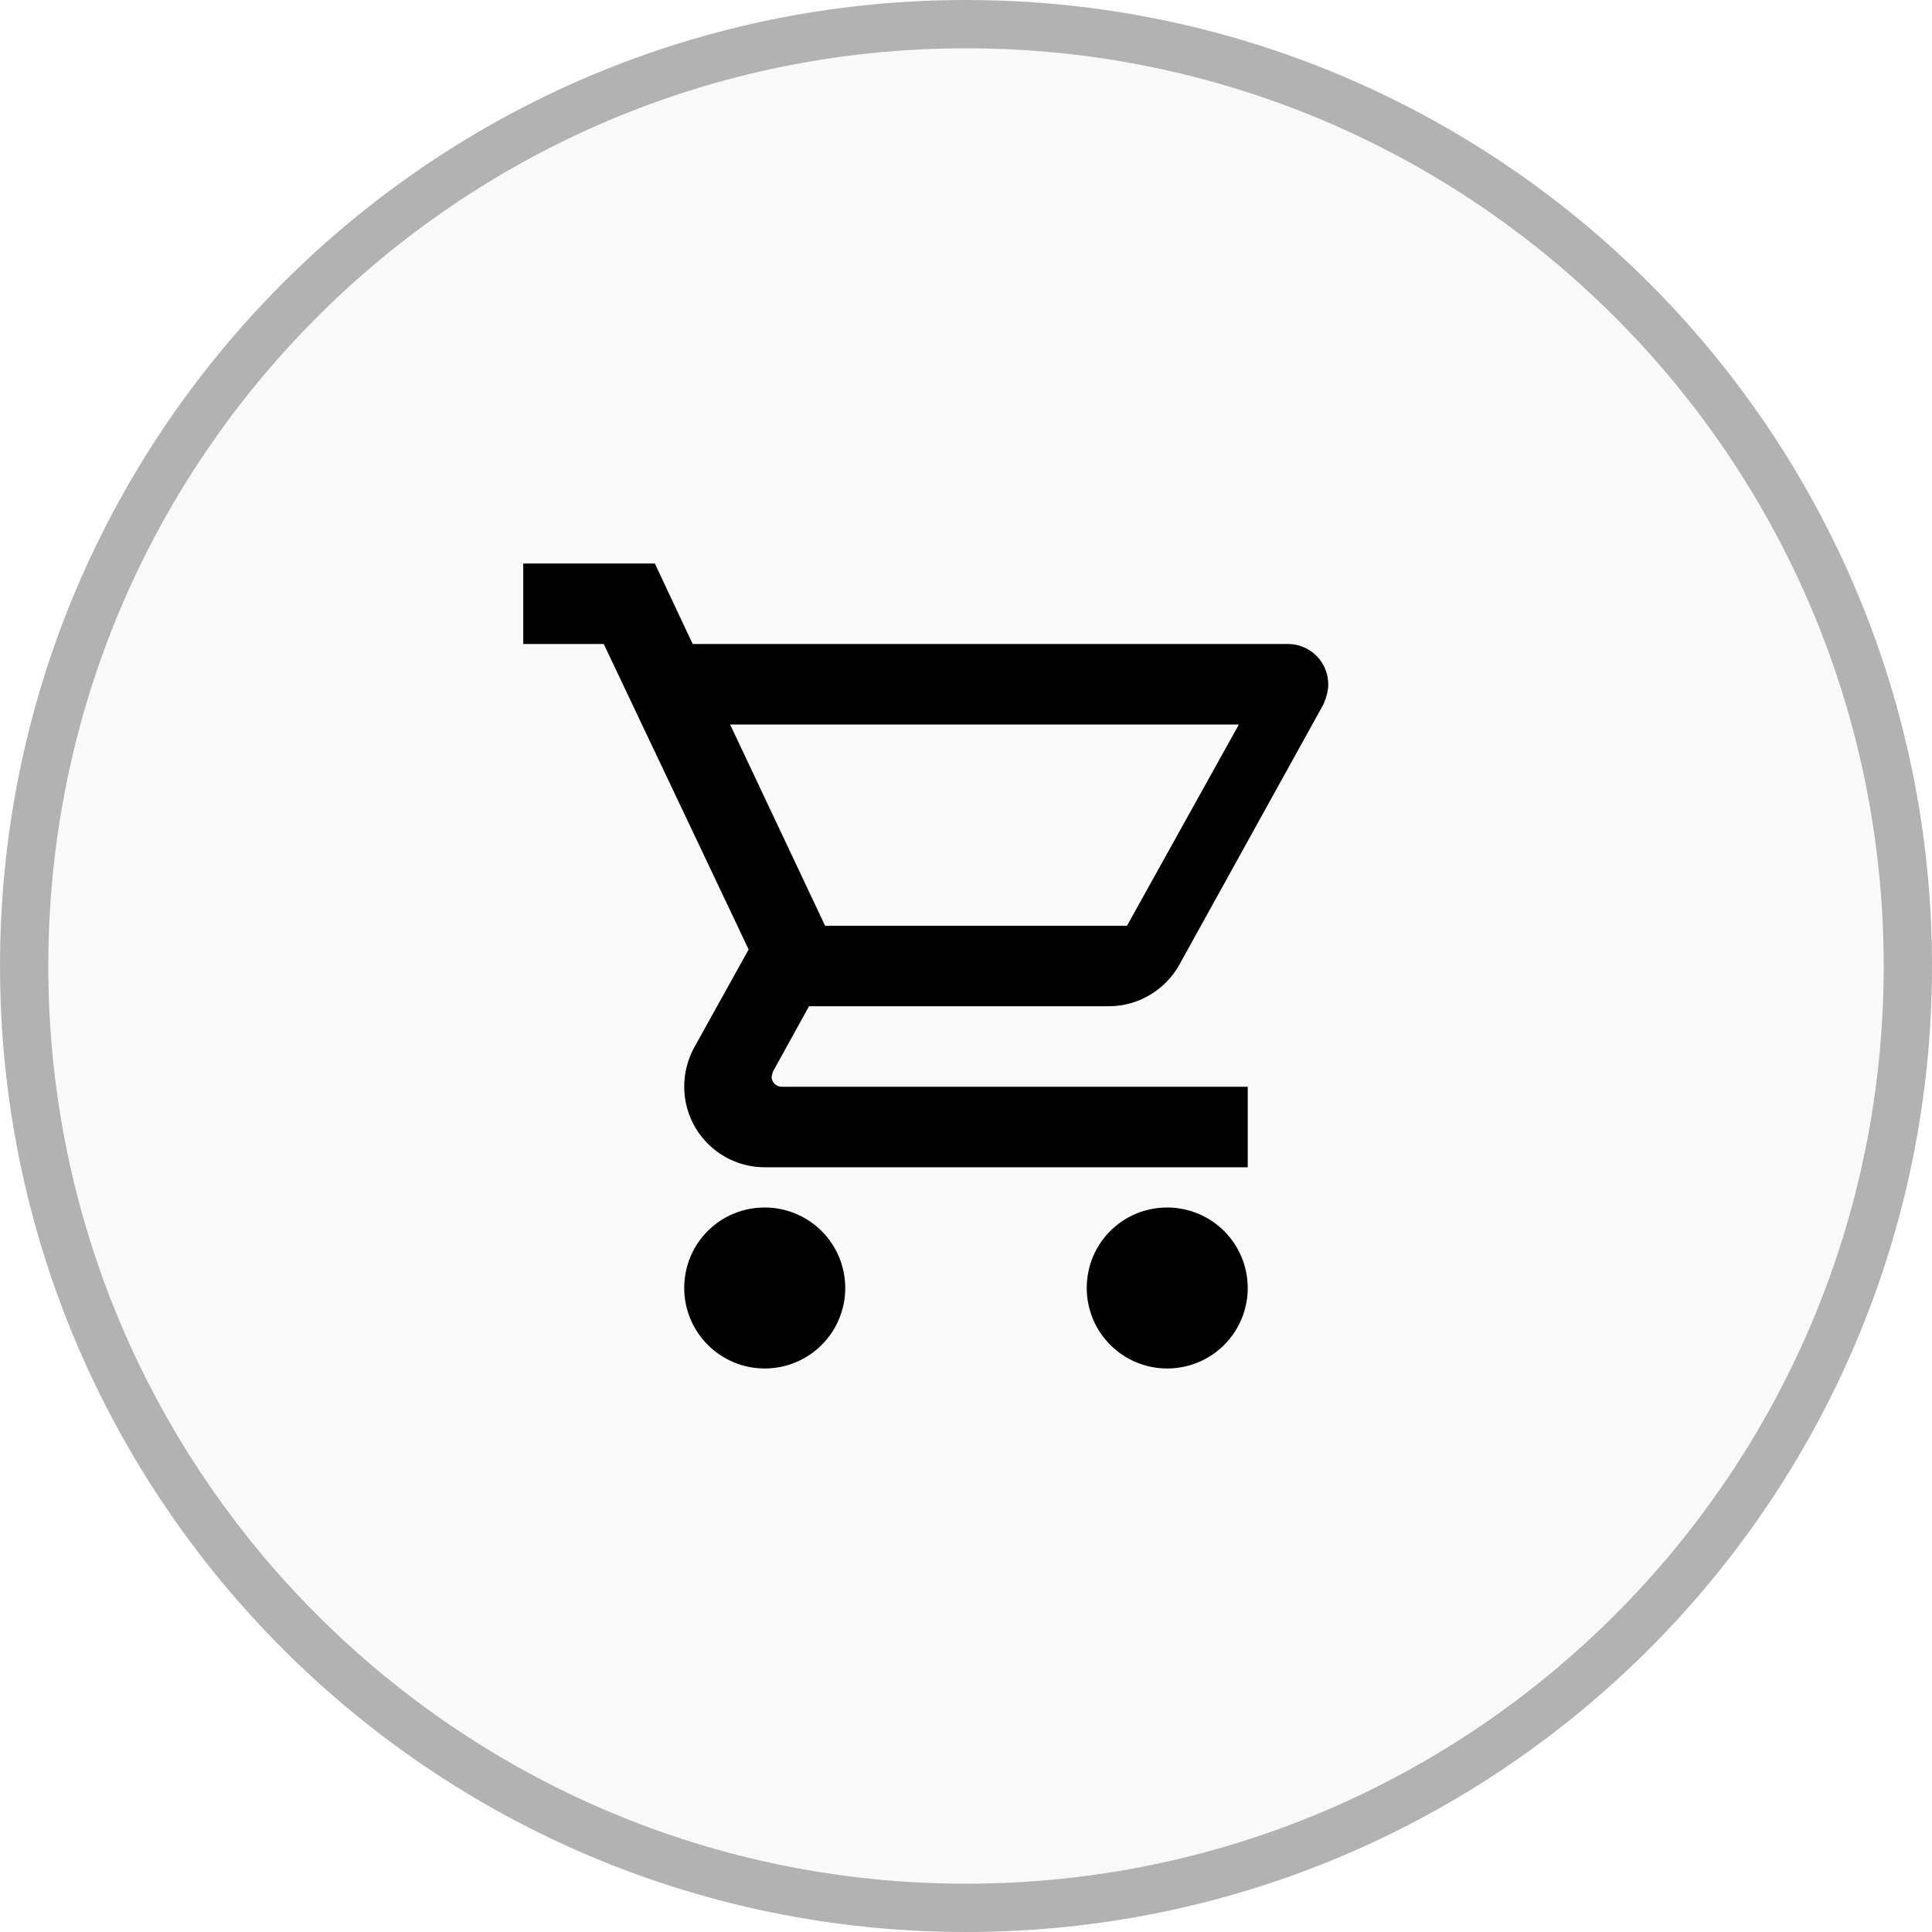
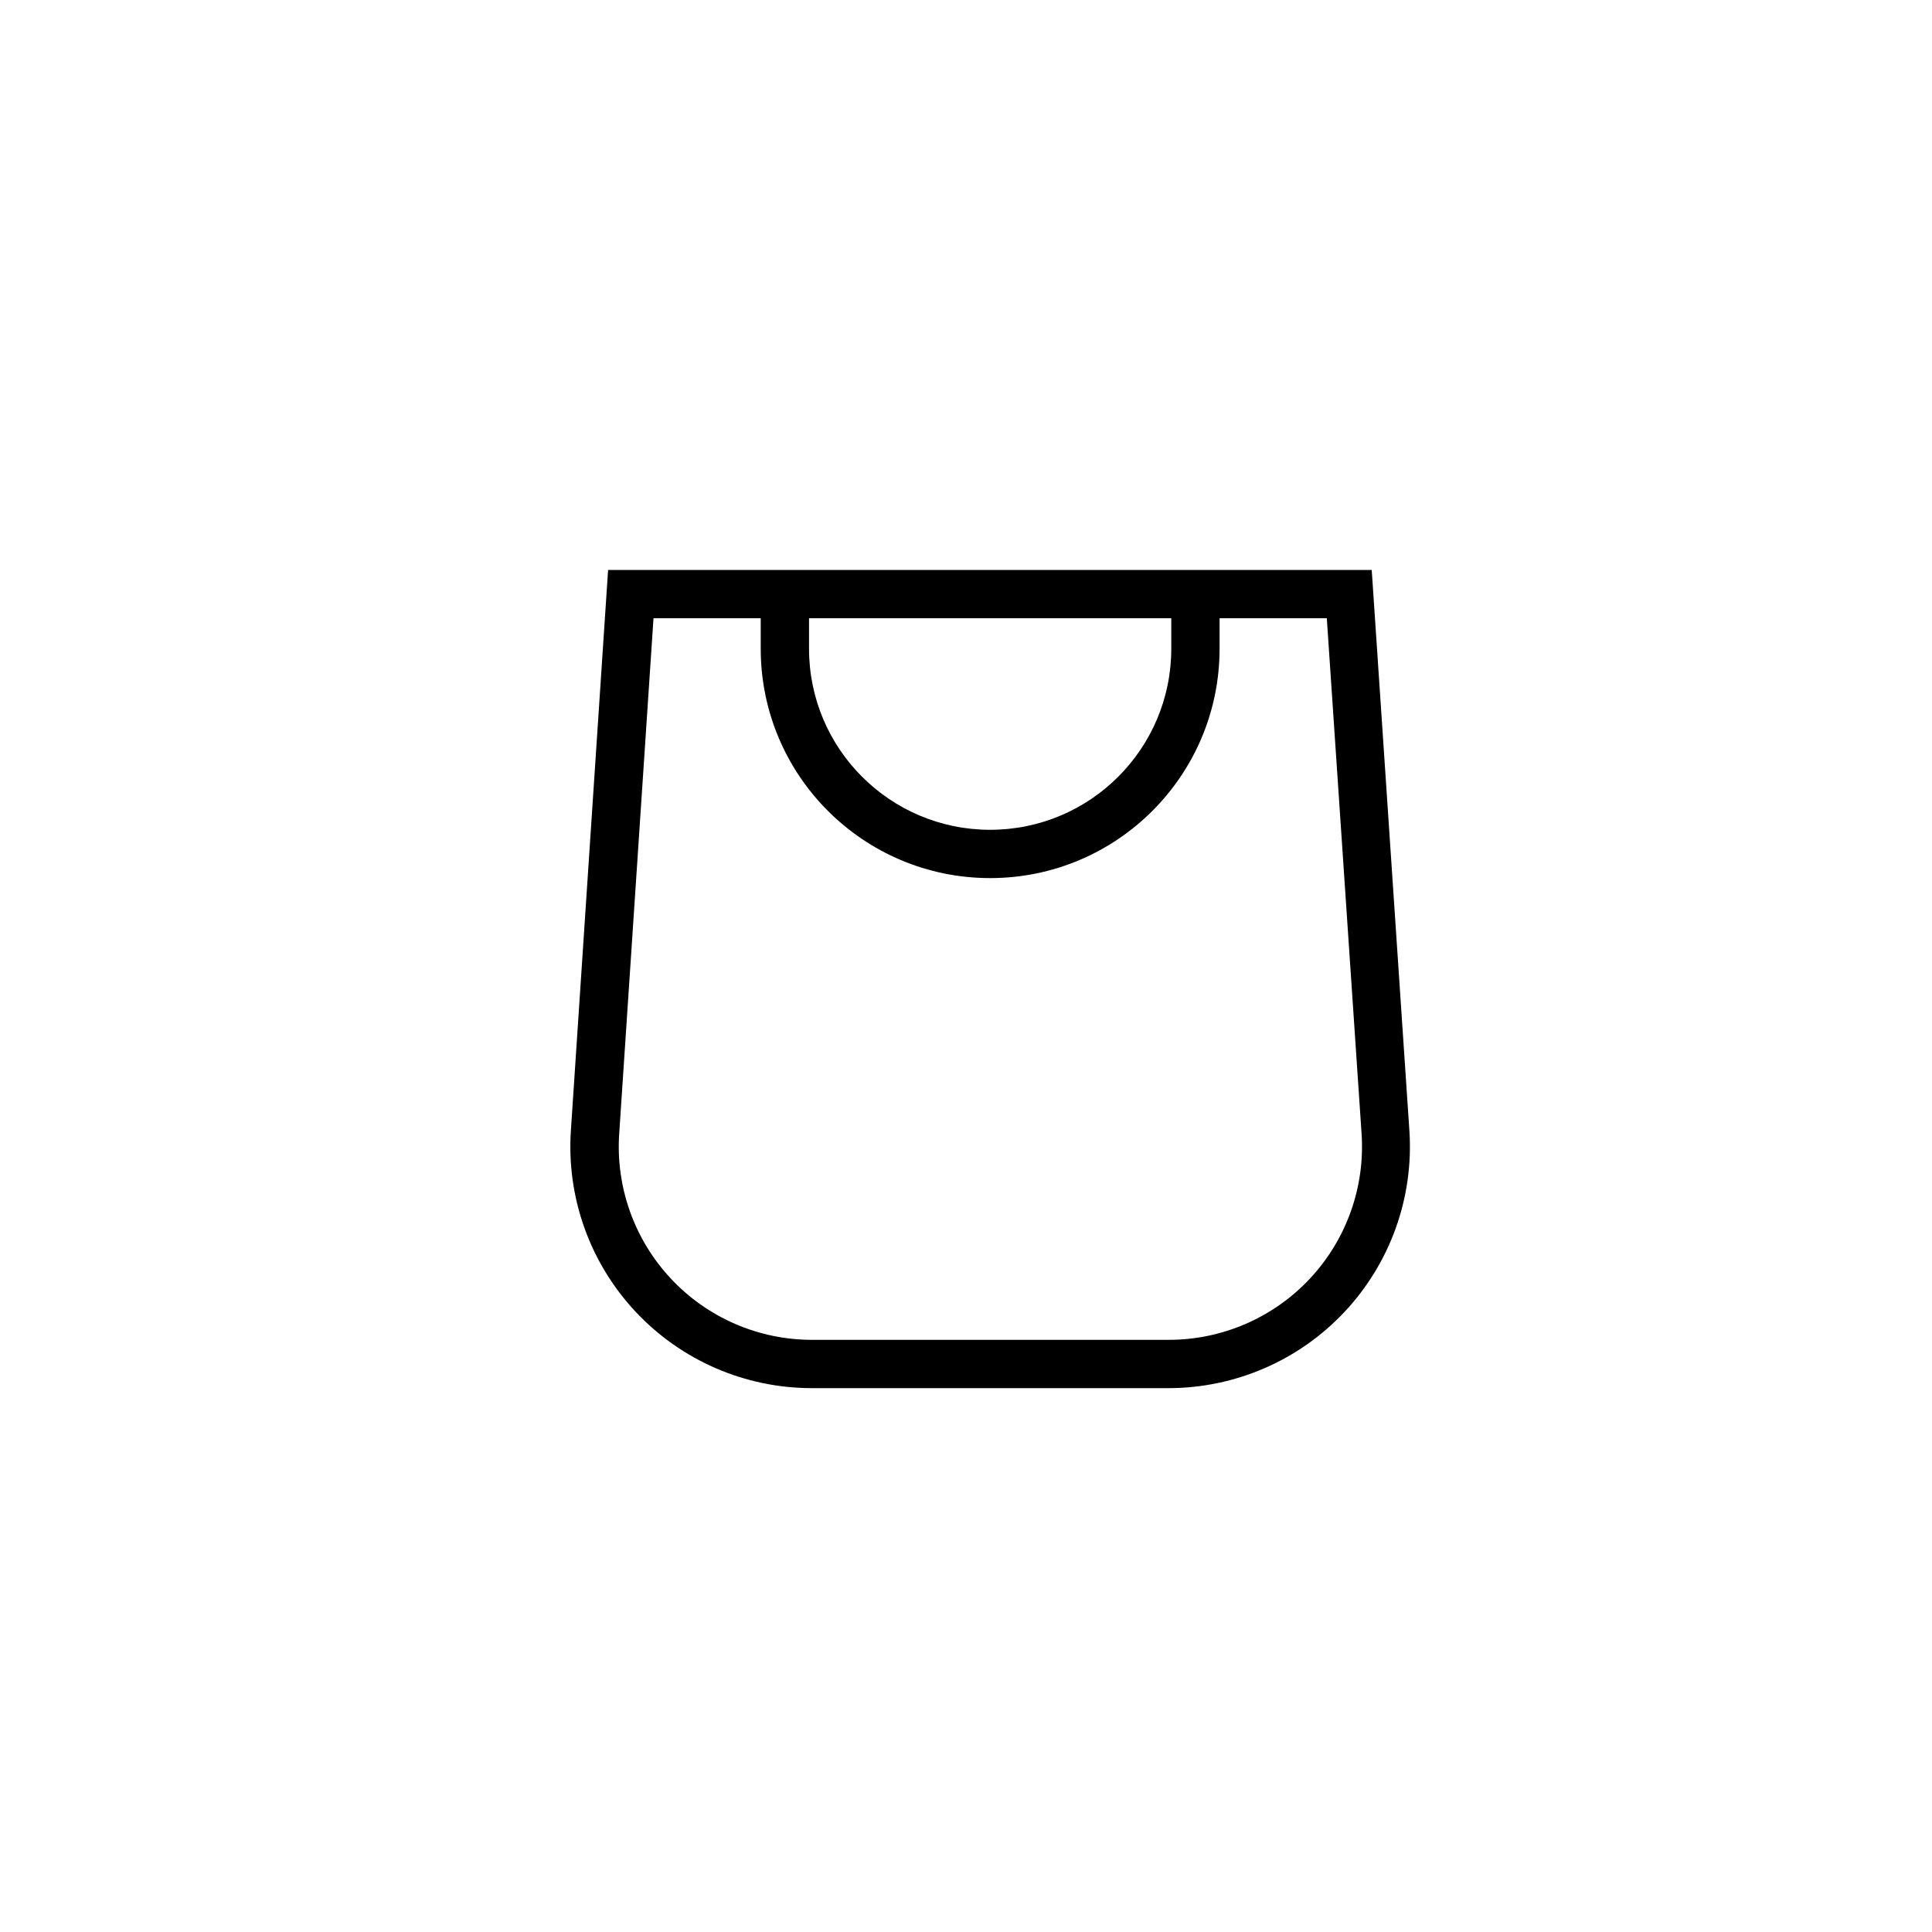
- <svg xmlns="http://www.w3.org/2000/svg" class="icon icon-cart-empty" width="40" height="40" viewBox="0 0 40 40" fill="none">
-   <rect x="0.5" y="0.5" width="39" height="39" rx="19.5" fill="#F9F9F9" />
-   <rect x="0.5" y="0.5" width="39" height="39" rx="19.5" stroke="#B2B2B2" />
-   <path d="M24.166 25C24.608 25 25.032 25.176 25.345 25.488C25.657 25.801 25.833 26.225 25.833 26.667C25.833 27.109 25.657 27.533 25.345 27.845C25.032 28.158 24.608 28.333 24.166 28.333C23.724 28.333 23.3 28.158 22.988 27.845C22.675 27.533 22.5 27.109 22.5 26.667C22.5 25.742 23.241 25 24.166 25ZM10.833 11.667H13.558L14.341 13.333H26.666C26.887 13.333 27.099 13.421 27.256 13.578C27.412 13.734 27.5 13.946 27.5 14.167C27.5 14.308 27.458 14.45 27.4 14.583L24.416 19.975C24.133 20.483 23.583 20.833 22.958 20.833H16.75L16 22.192L15.975 22.292C15.975 22.347 15.997 22.4 16.036 22.439C16.075 22.478 16.128 22.5 16.183 22.5H25.833V24.167H15.833C15.391 24.167 14.967 23.991 14.655 23.679C14.342 23.366 14.166 22.942 14.166 22.5C14.166 22.208 14.241 21.933 14.366 21.7L15.5 19.658L12.5 13.333H10.833V11.667ZM15.833 25C16.275 25 16.699 25.176 17.012 25.488C17.324 25.801 17.5 26.225 17.5 26.667C17.5 27.109 17.324 27.533 17.012 27.845C16.699 28.158 16.275 28.333 15.833 28.333C15.391 28.333 14.967 28.158 14.655 27.845C14.342 27.533 14.166 27.109 14.166 26.667C14.166 25.742 14.908 25 15.833 25ZM23.333 19.167L25.65 15H15.116L17.083 19.167H23.333Z" fill="black" />
+ <svg xmlns="http://www.w3.org/2000/svg" fill="none" class="icon icon-cart-empty" viewBox="0 0 40 40">
+   <path fill="currentColor" fill-rule="evenodd" d="M15.75 11.8h-3.16l-.77 11.6a5 5 0 0 0 4.99 5.34h7.38a5 5 0 0 0 4.99-5.33L28.4 11.8zm0 1h-2.22l-.71 10.67a4 4 0 0 0 3.99 4.27h7.38a4 4 0 0 0 4-4.27l-.72-10.67h-2.22v.63a4.75 4.75 0 1 1-9.5 0zm8.5 0h-7.5v.63a3.75 3.75 0 1 0 7.5 0z" />
</svg>
